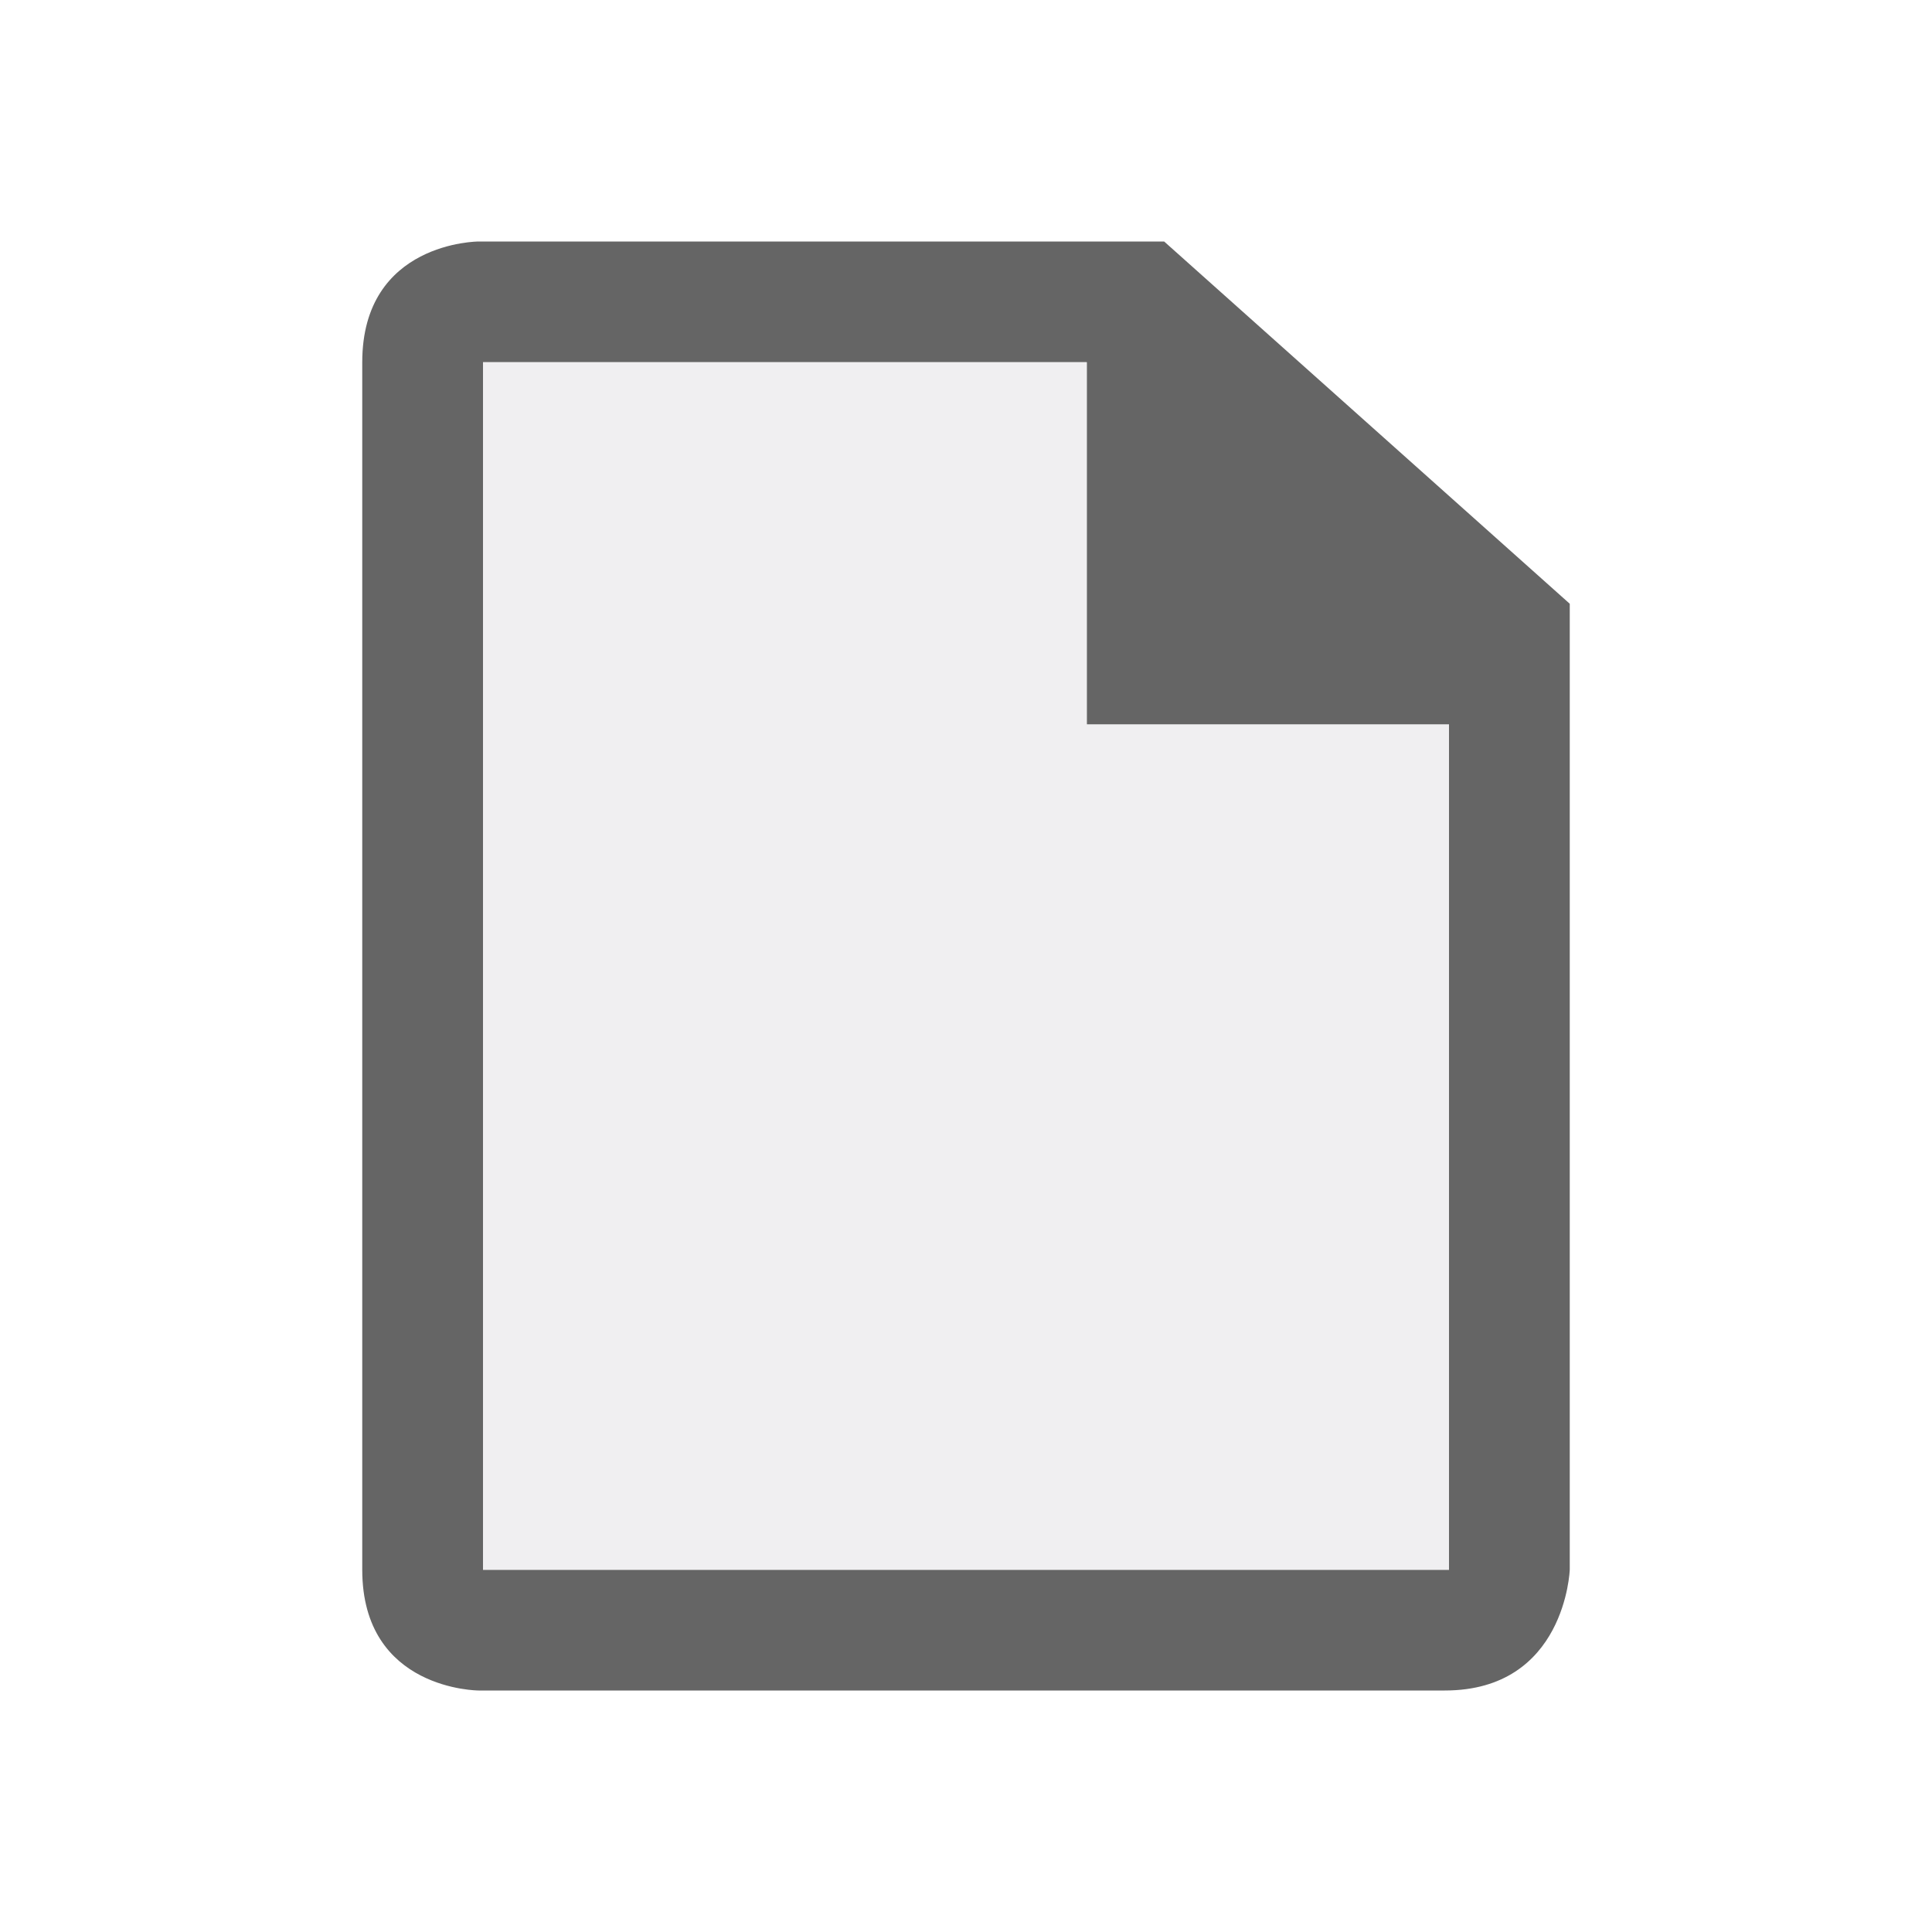
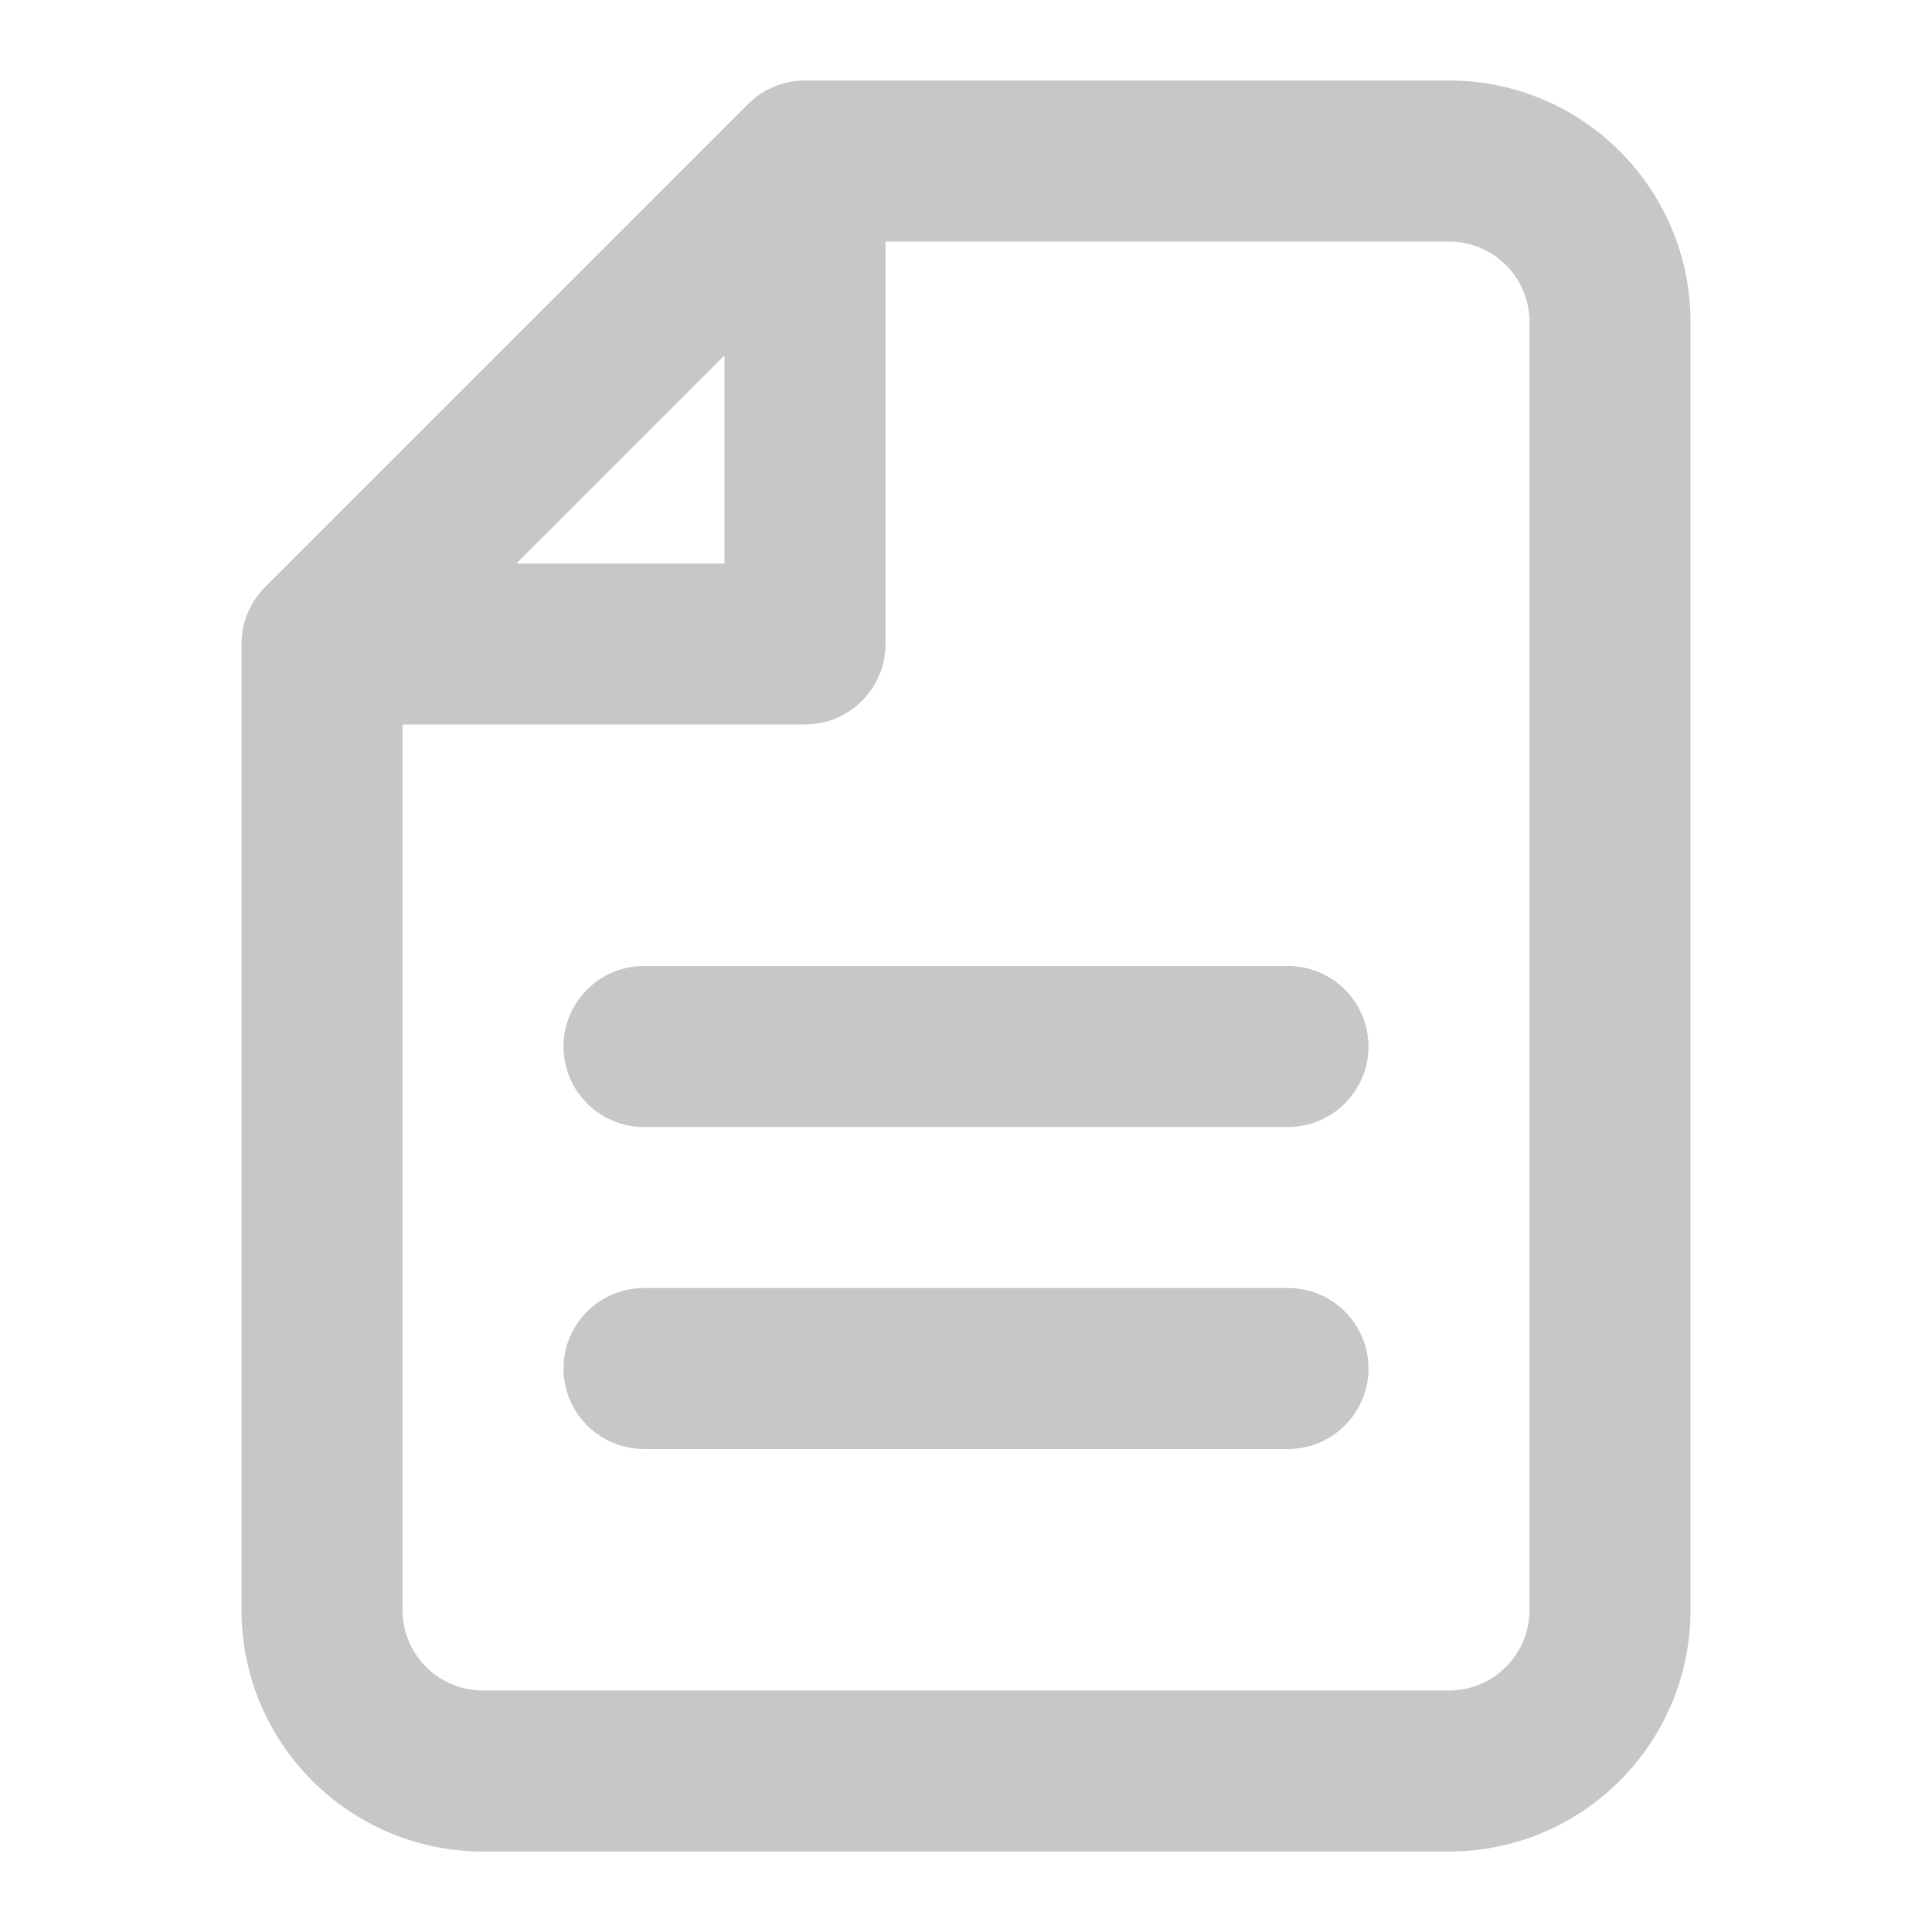
- <svg xmlns="http://www.w3.org/2000/svg" width="16" height="16">
-   <style type="text/css">.icon-canvas-transparent{opacity:0;fill:#F6F6F6;} .icon-vs-out{opacity:0;fill:#F6F6F6;} .icon-vs-bg{fill:#656565;} .icon-vs-fg{fill:#F0EFF1;}</style>
-   <path class="icon-canvas-transparent" d="M16 16h-16v-16h16v16z" id="canvas" />
-   <path class="icon-vs-out" d="M4 15c-.97 0-2-.701-2-2v-10c0-1.299 1.03-2 2-2h6.061l3.939 3.556v8.444c0 .97-.701 2-2 2h-8z" id="outline" />
-   <path class="icon-vs-bg" d="M9.641,2H3.964C3.964,2,3,2,3,3c0,0.805,0,7.442,0,10c0,1,0.965,1,0.965,1s7,0,8,0S13,13,13,13V5L9.641,2zM12,13H4V3h5v3h3V13z" id="iconBg" />
-   <path class="icon-vs-fg" d="M4 3h5v3h3v7h-8v-10z" id="iconFg" />
+ <svg xmlns="http://www.w3.org/2000/svg" viewBox="0 0 24 24" fill="none">
+   <g id="SVGRepo_bgCarrier" stroke-width="0" />
+   <g id="SVGRepo_tracerCarrier" stroke-linecap="round" stroke-linejoin="round" />
+   <g id="SVGRepo_iconCarrier">
+     <path fill-rule="evenodd" clip-rule="evenodd" d="M9.293 1.293C9.48 1.105 9.735 1 10 1H18C19.657 1 21 2.343 21 4V20C21 21.657 19.657 23 18 23H6C4.343 23 3 21.657 3 20V8C3 7.735 3.105 7.48 3.293 7.293L9.293 1.293ZM18 3H11V8C11 8.552 10.552 9 10 9H5V20C5 20.552 5.448 21 6 21H18C18.552 21 19 20.552 19 20V4C19 3.448 18.552 3 18 3ZM6.414 7H9V4.414L6.414 7ZM7 13C7 12.448 7.448 12 8 12H16C16.552 12 17 12.448 17 13C17 13.552 16.552 14 16 14H8C7.448 14 7 13.552 7 13ZM7 17C7 16.448 7.448 16 8 16H16C16.552 16 17 16.448 17 17C17 17.552 16.552 18 16 18H8C7.448 18 7 17.552 7 17Z" fill="#c7c7c7" />
+   </g>
</svg>
